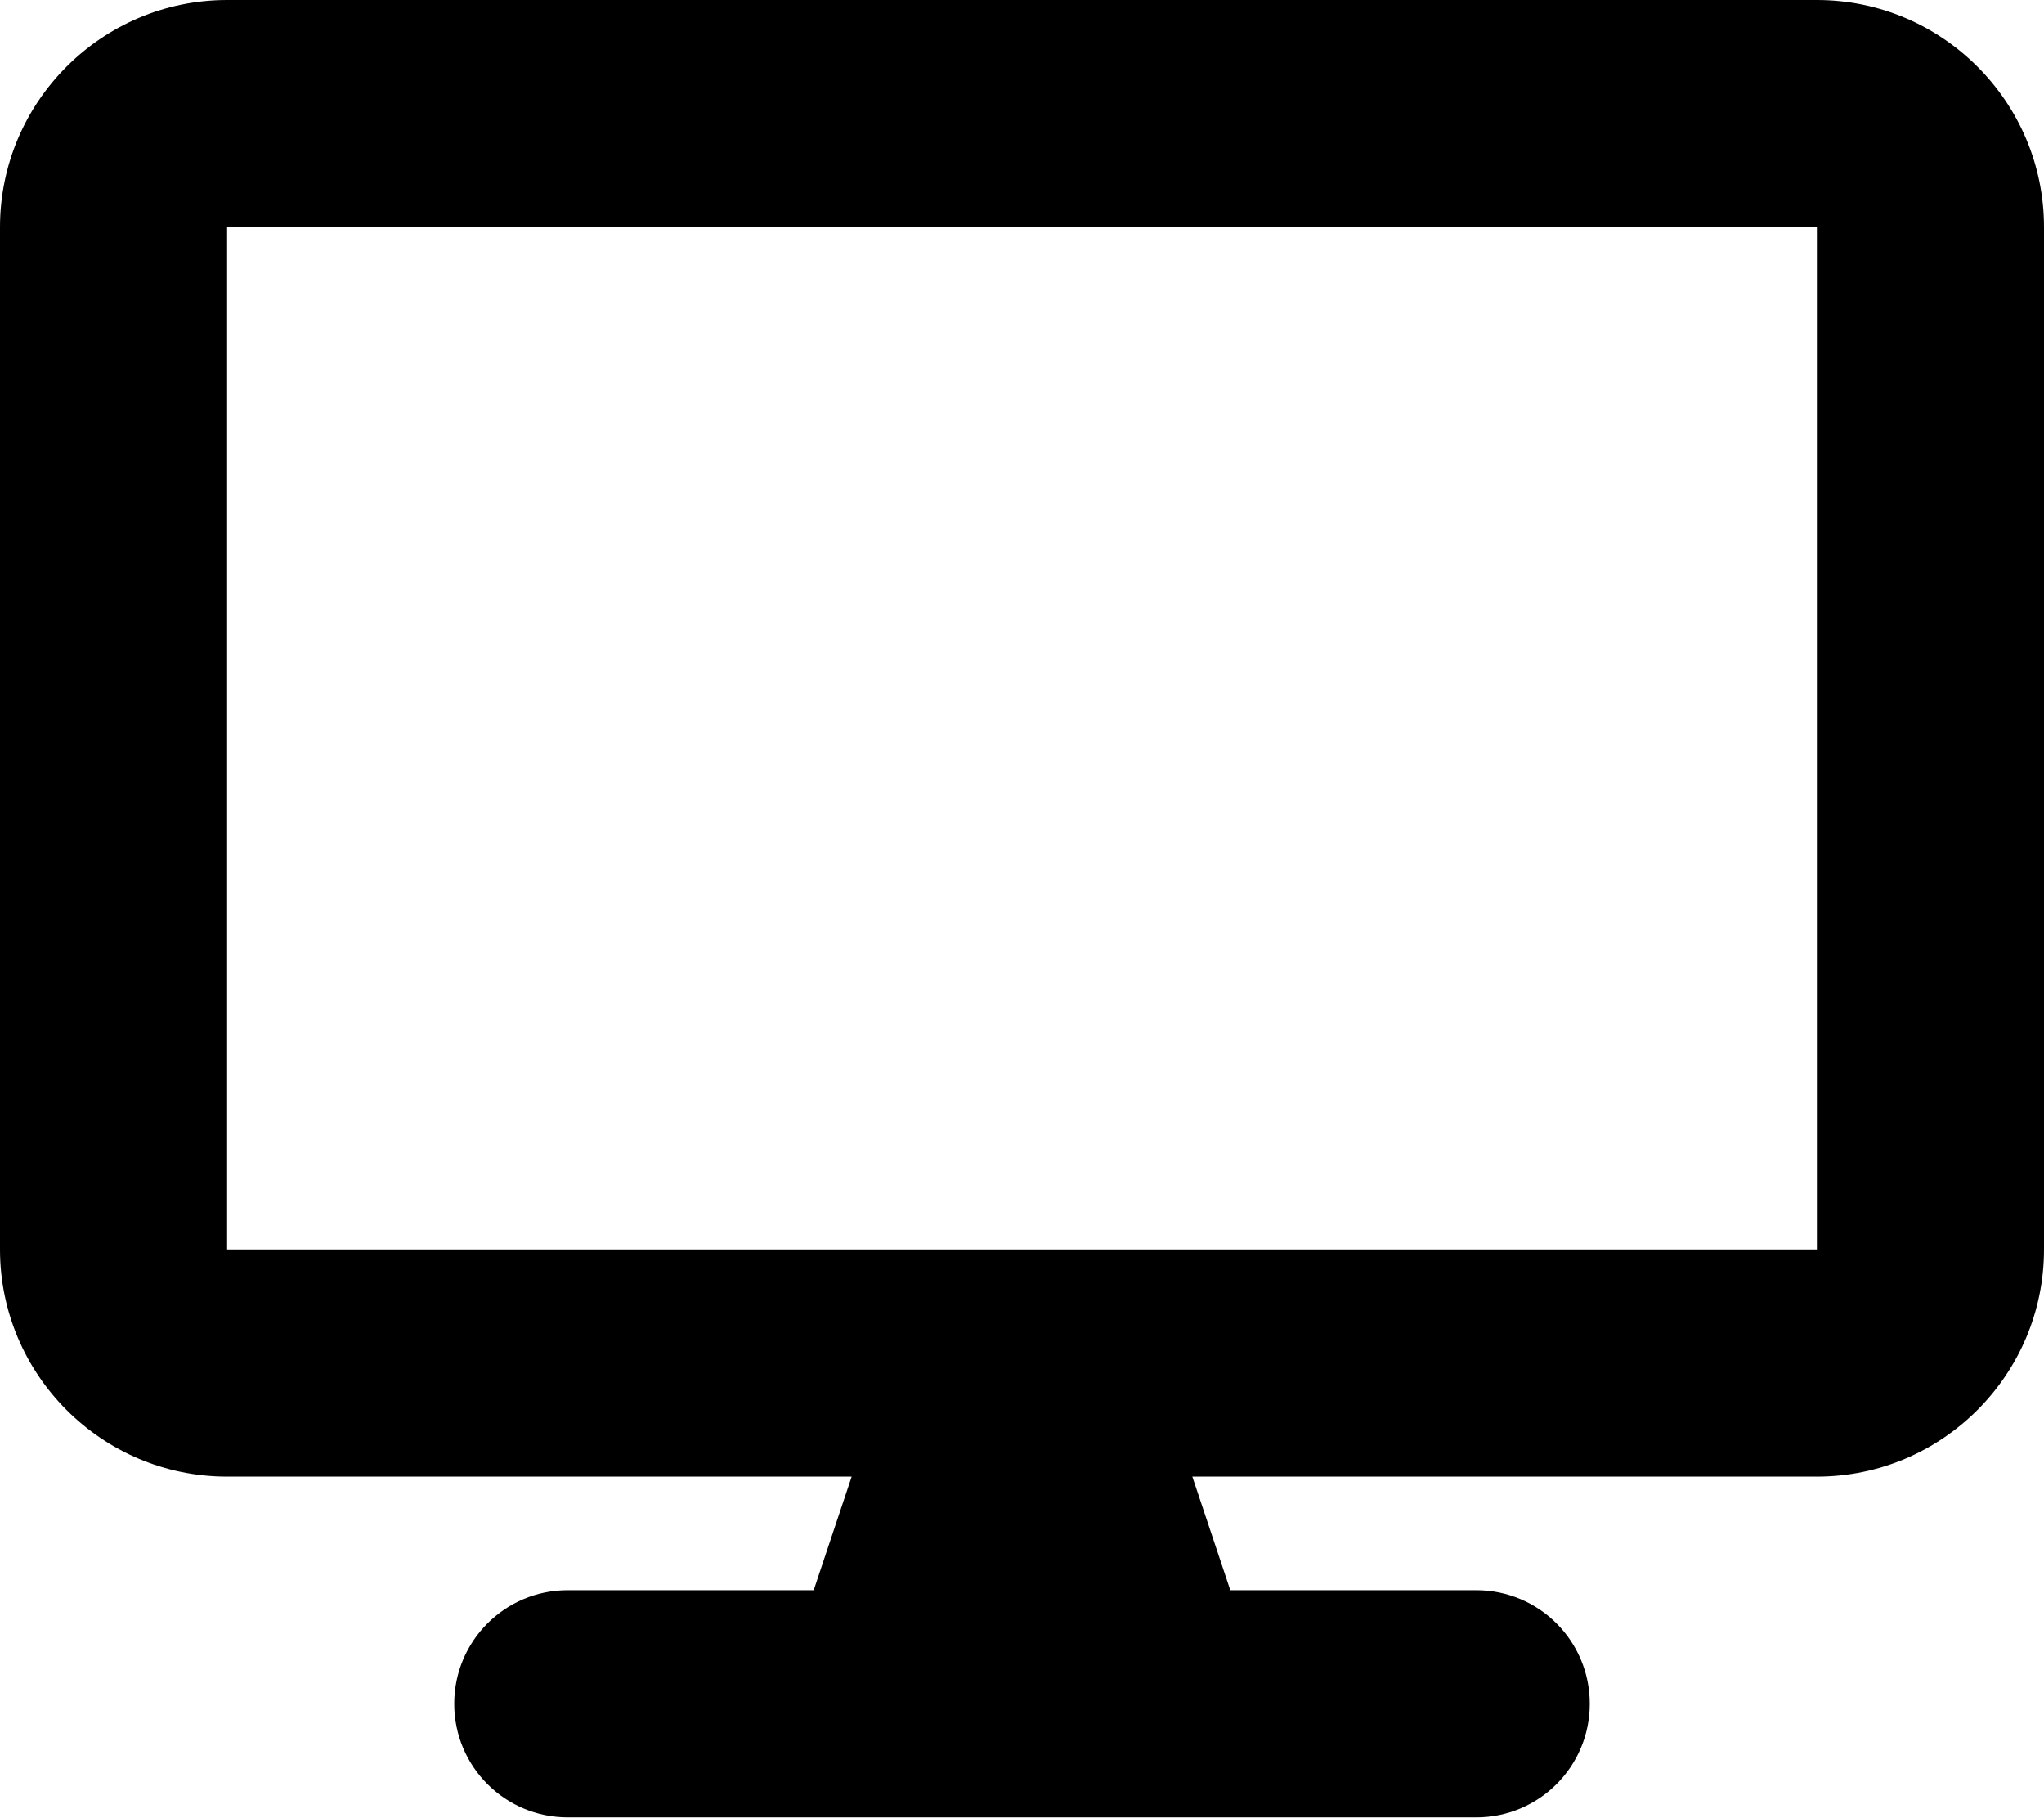
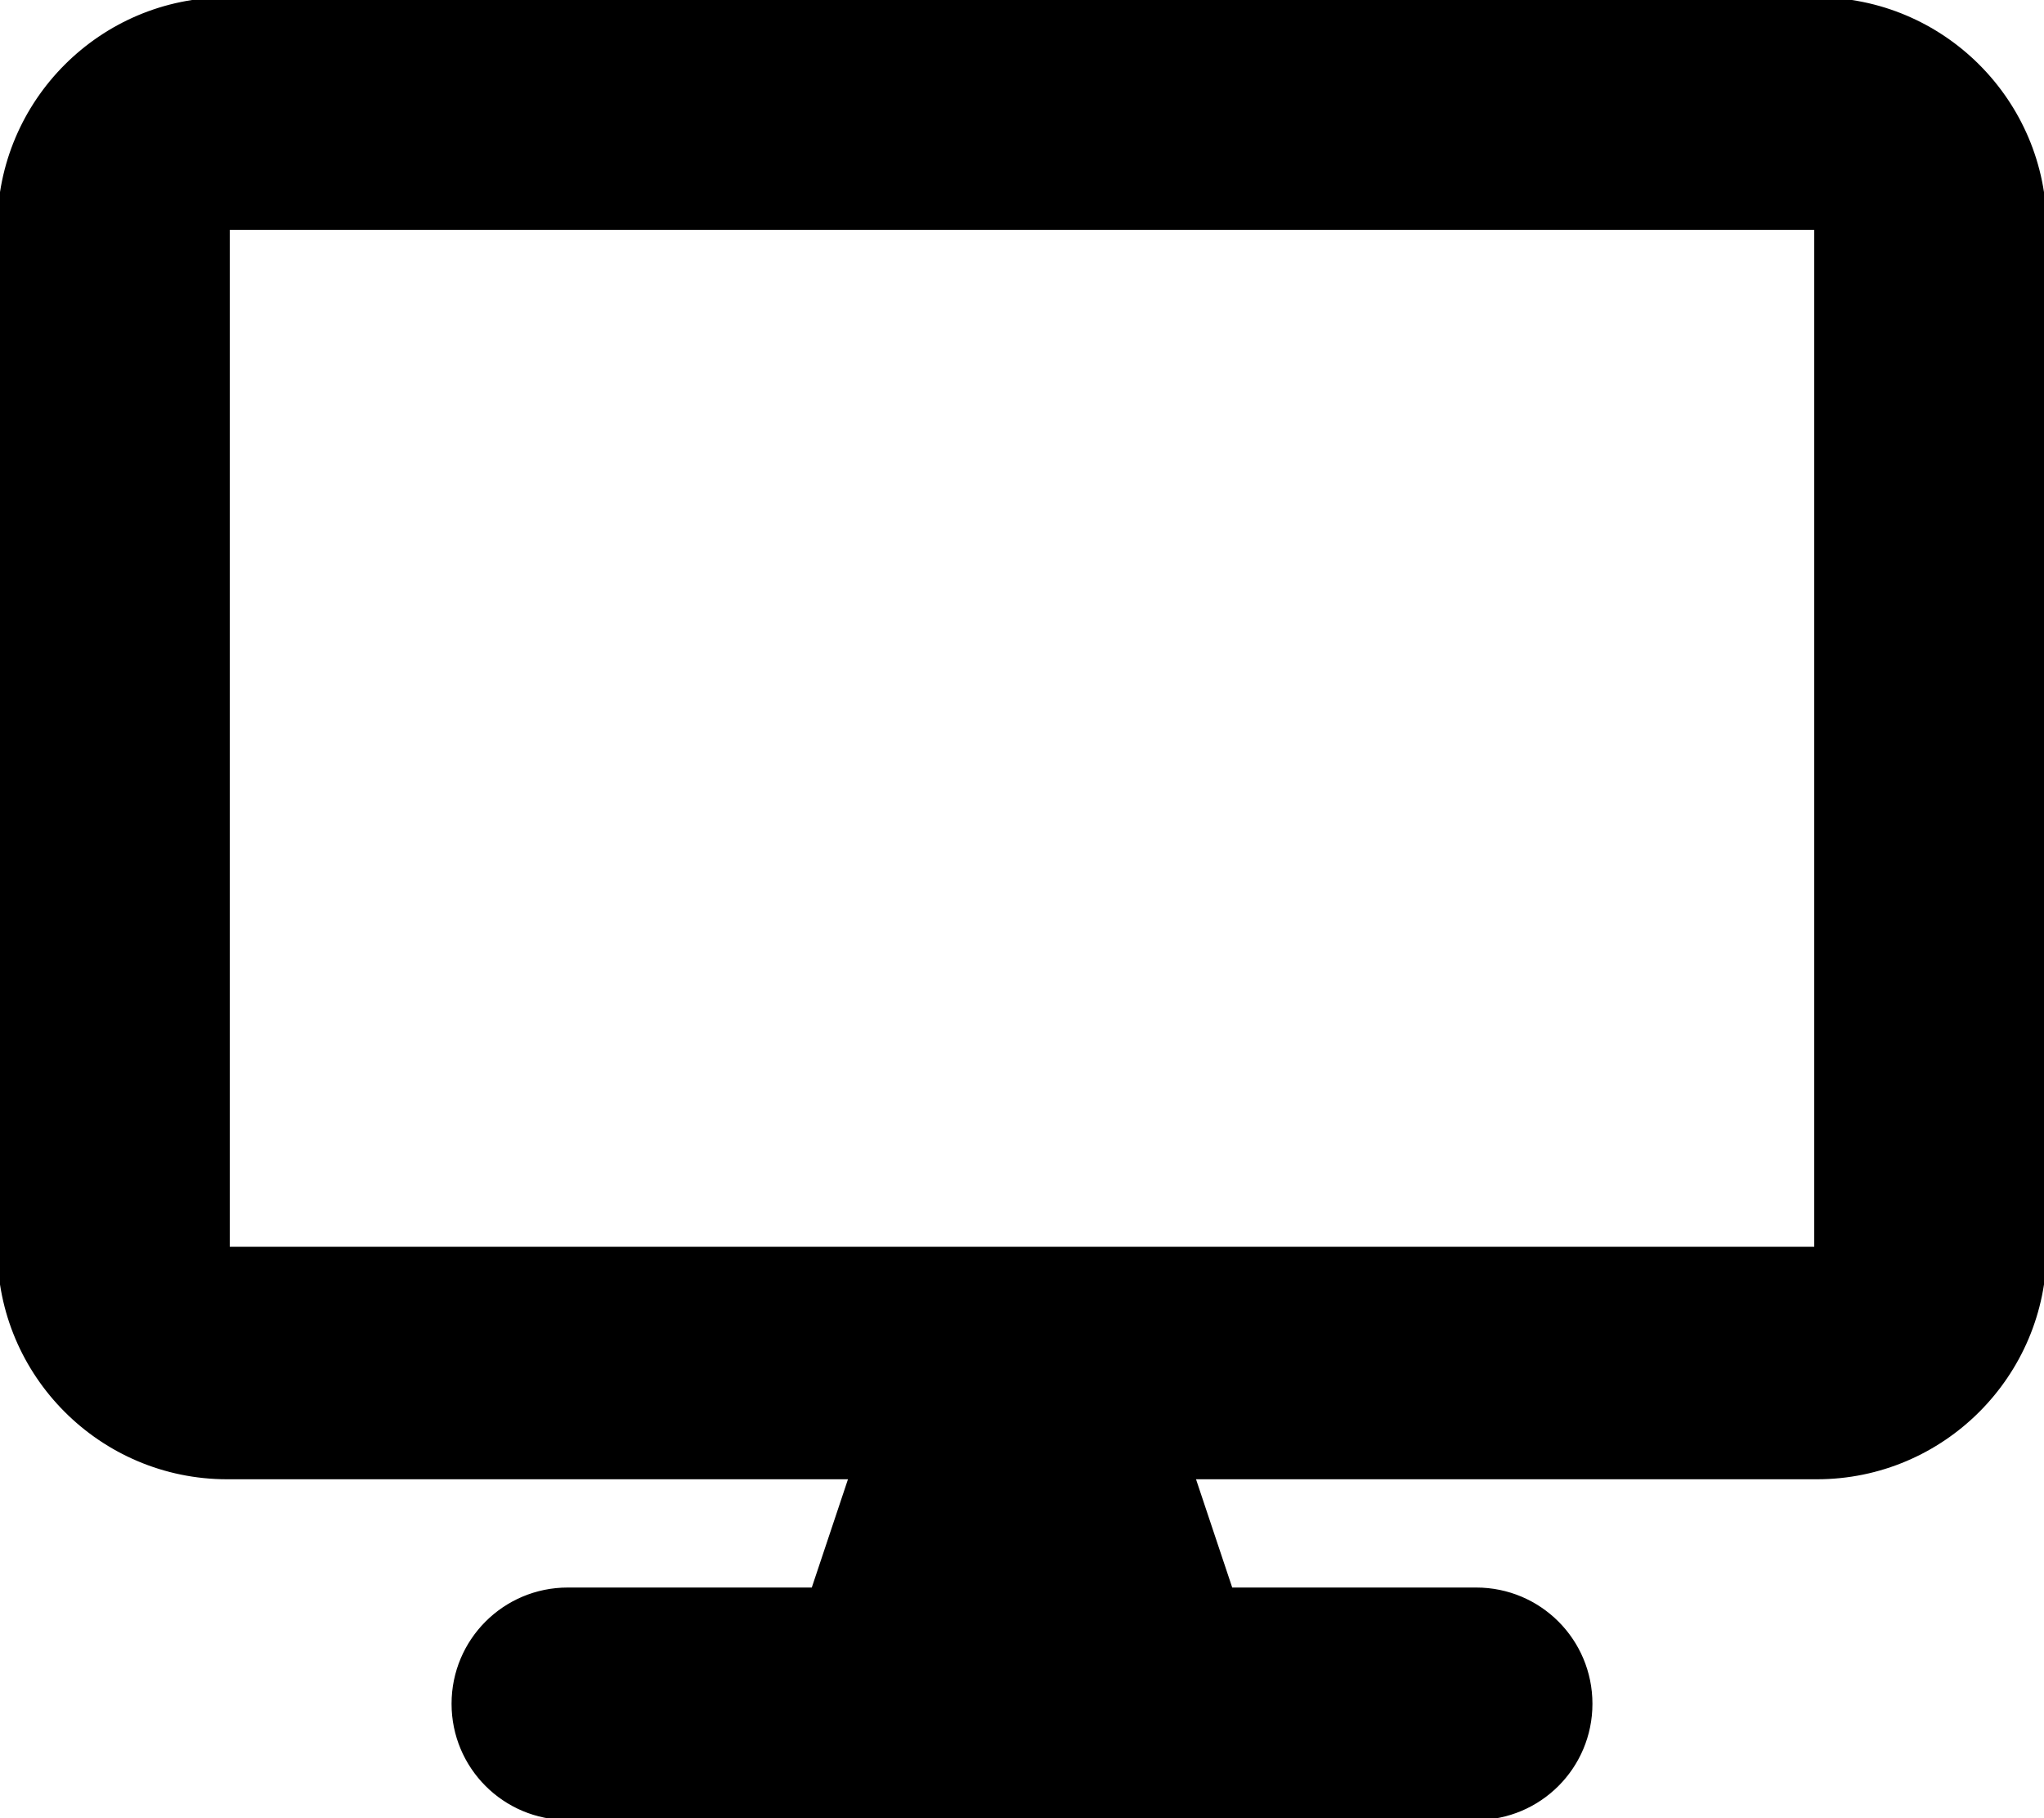
<svg xmlns="http://www.w3.org/2000/svg" class="svg" viewBox="0 0 576 512">
-   <path d="M64 0C28.7 0 0 28.7 0 64v288c0 35.3 28.7 64 64 64h176l-10.7 32H160c-17.7 0-32 14.3-32 32s14.3 32 32 32h256c17.7 0 32-14.3 32-32s-14.3-32-32-32h-69.3L336 416h176c35.3 0 64-28.7 64-64V64c0-35.3-28.7-64-64-64H64zm448 64v288H64V64h448z" />
+   <path d="M64 0C28.7 0 0 28.7 0 64v288c0 35.3 28.7 64 64 64h176l-10.7 32H160c-17.7 0-32 14.3-32 32s14.3 32 32 32h256c17.7 0 32-14.3 32-32s-14.3-32-32-32h-69.3L336 416h176c35.3 0 64-28.7 64-64V64c0-35.3-28.7-64-64-64H64zm448 64v288H64V64h448z" stroke="currentColor" stroke-width="1.5" stroke-linecap="round" stroke-linejoin="round" />
</svg>
